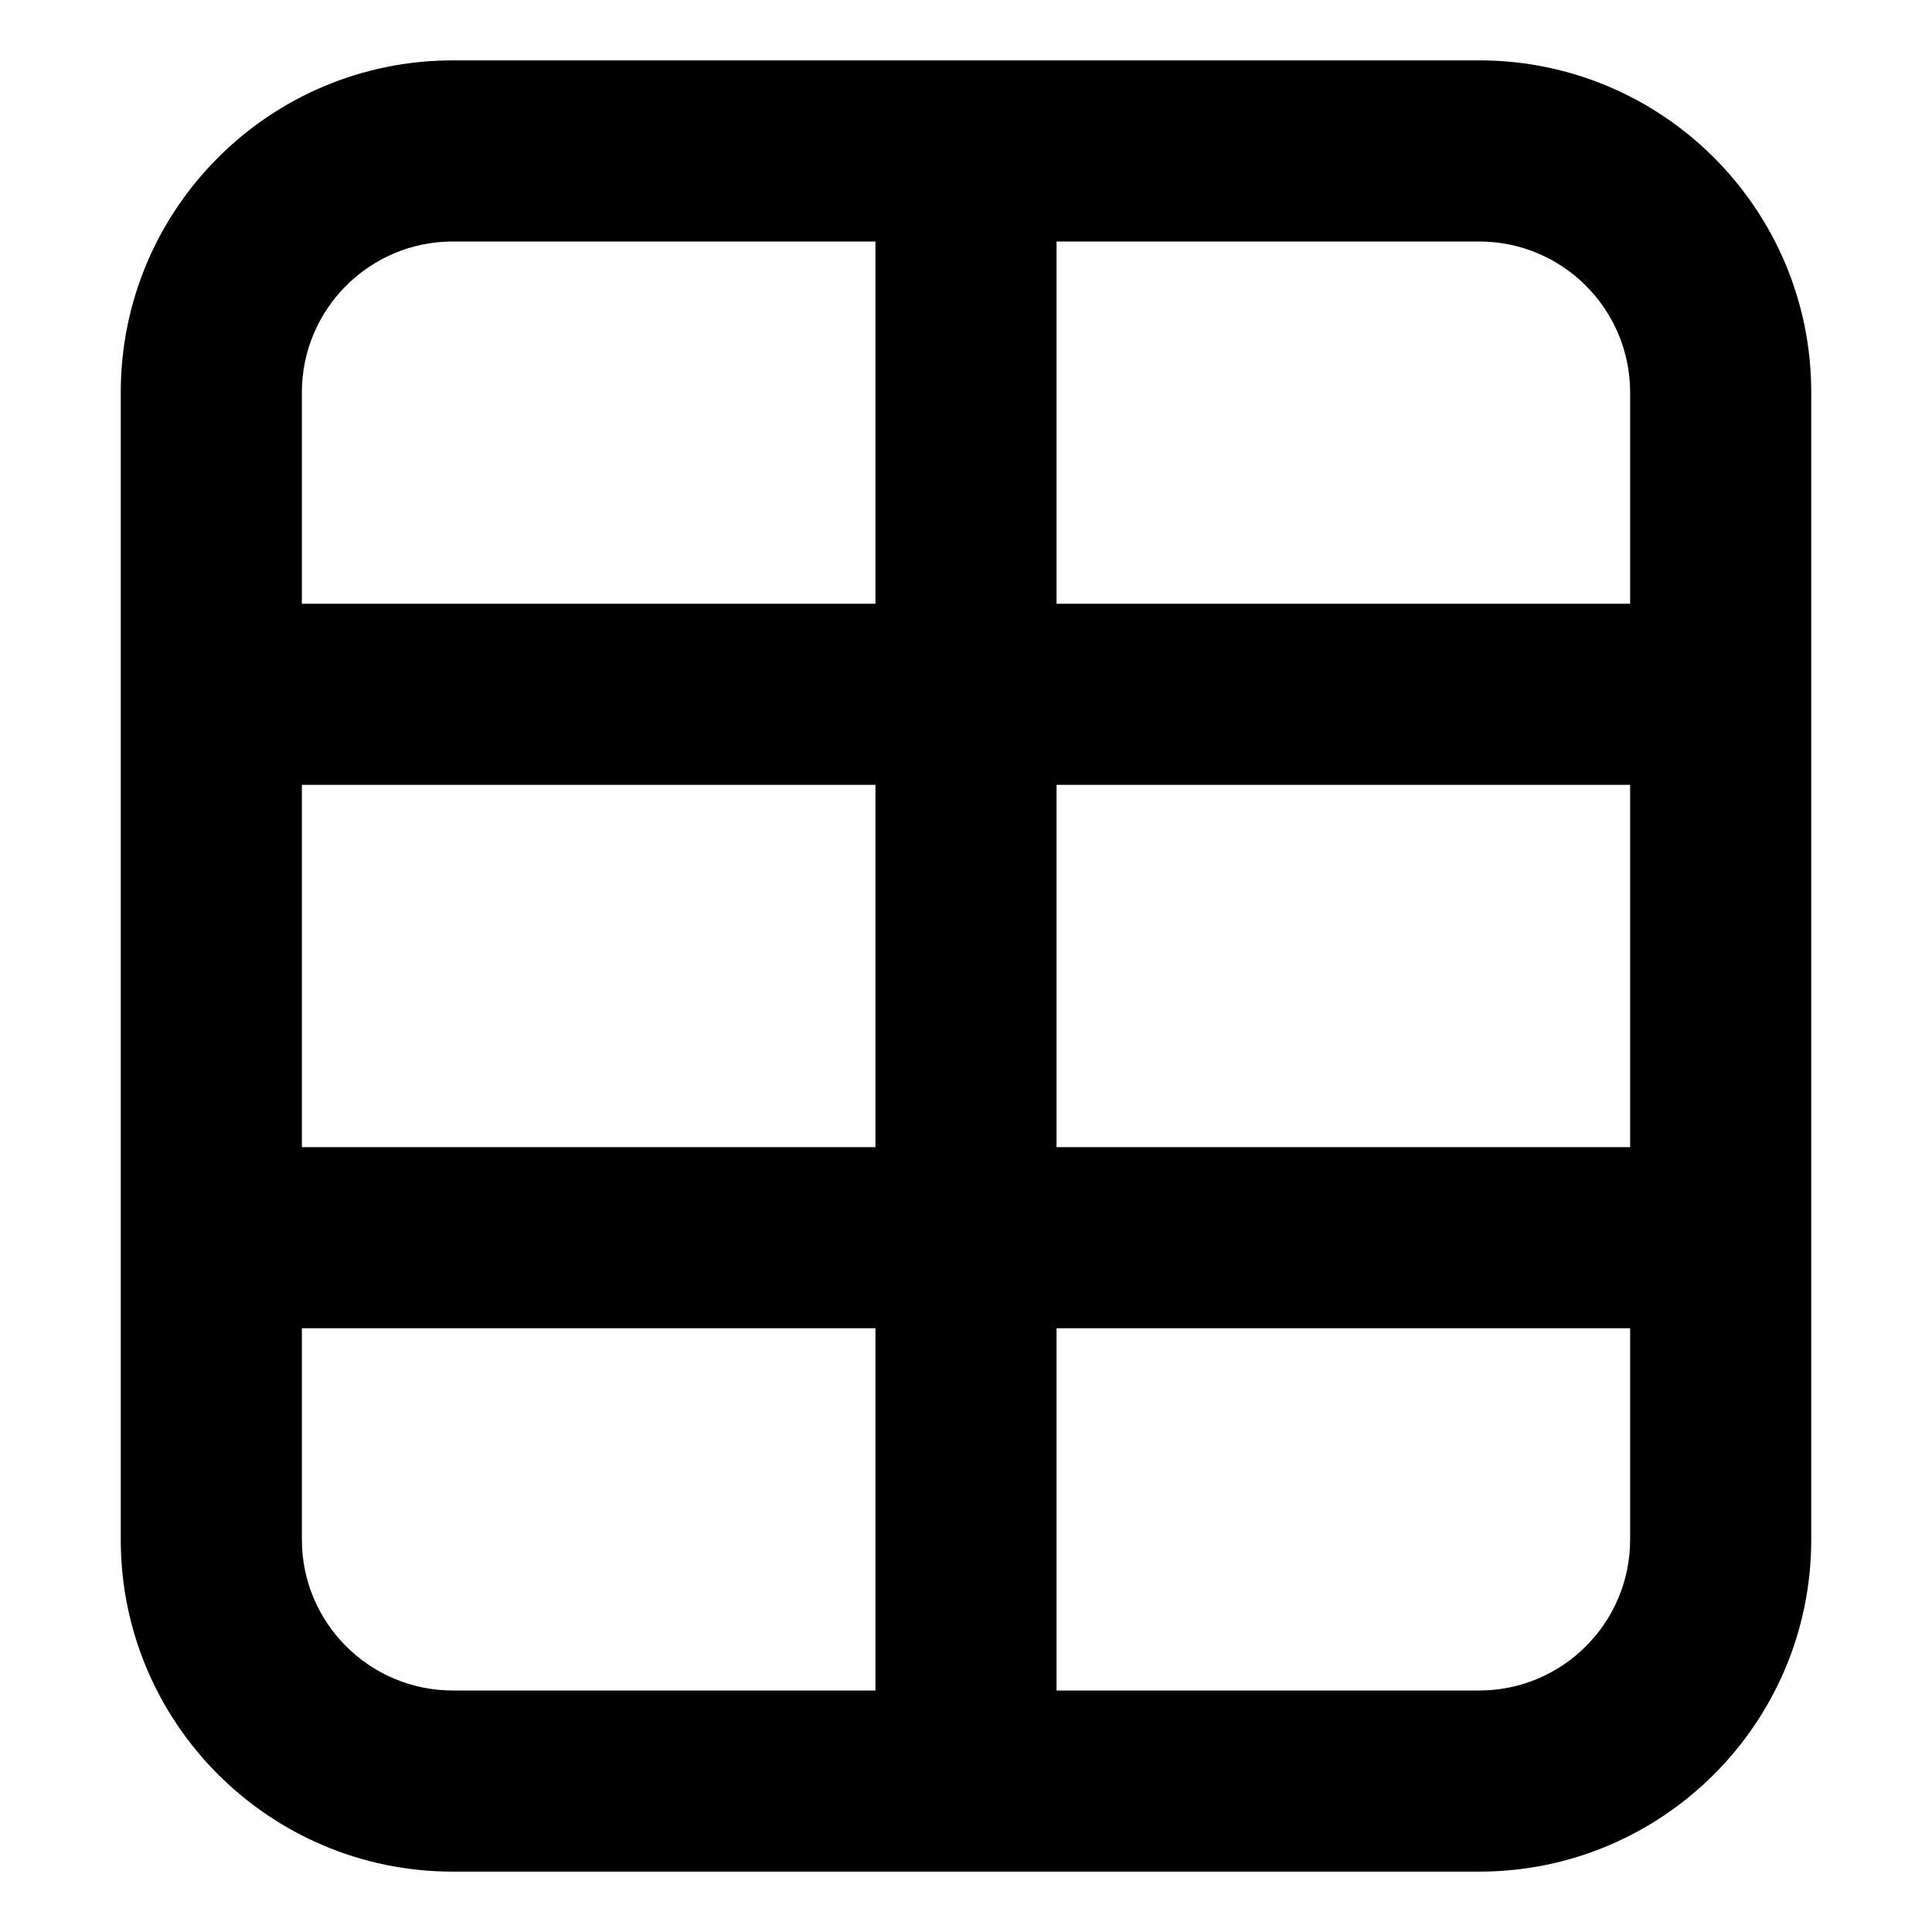
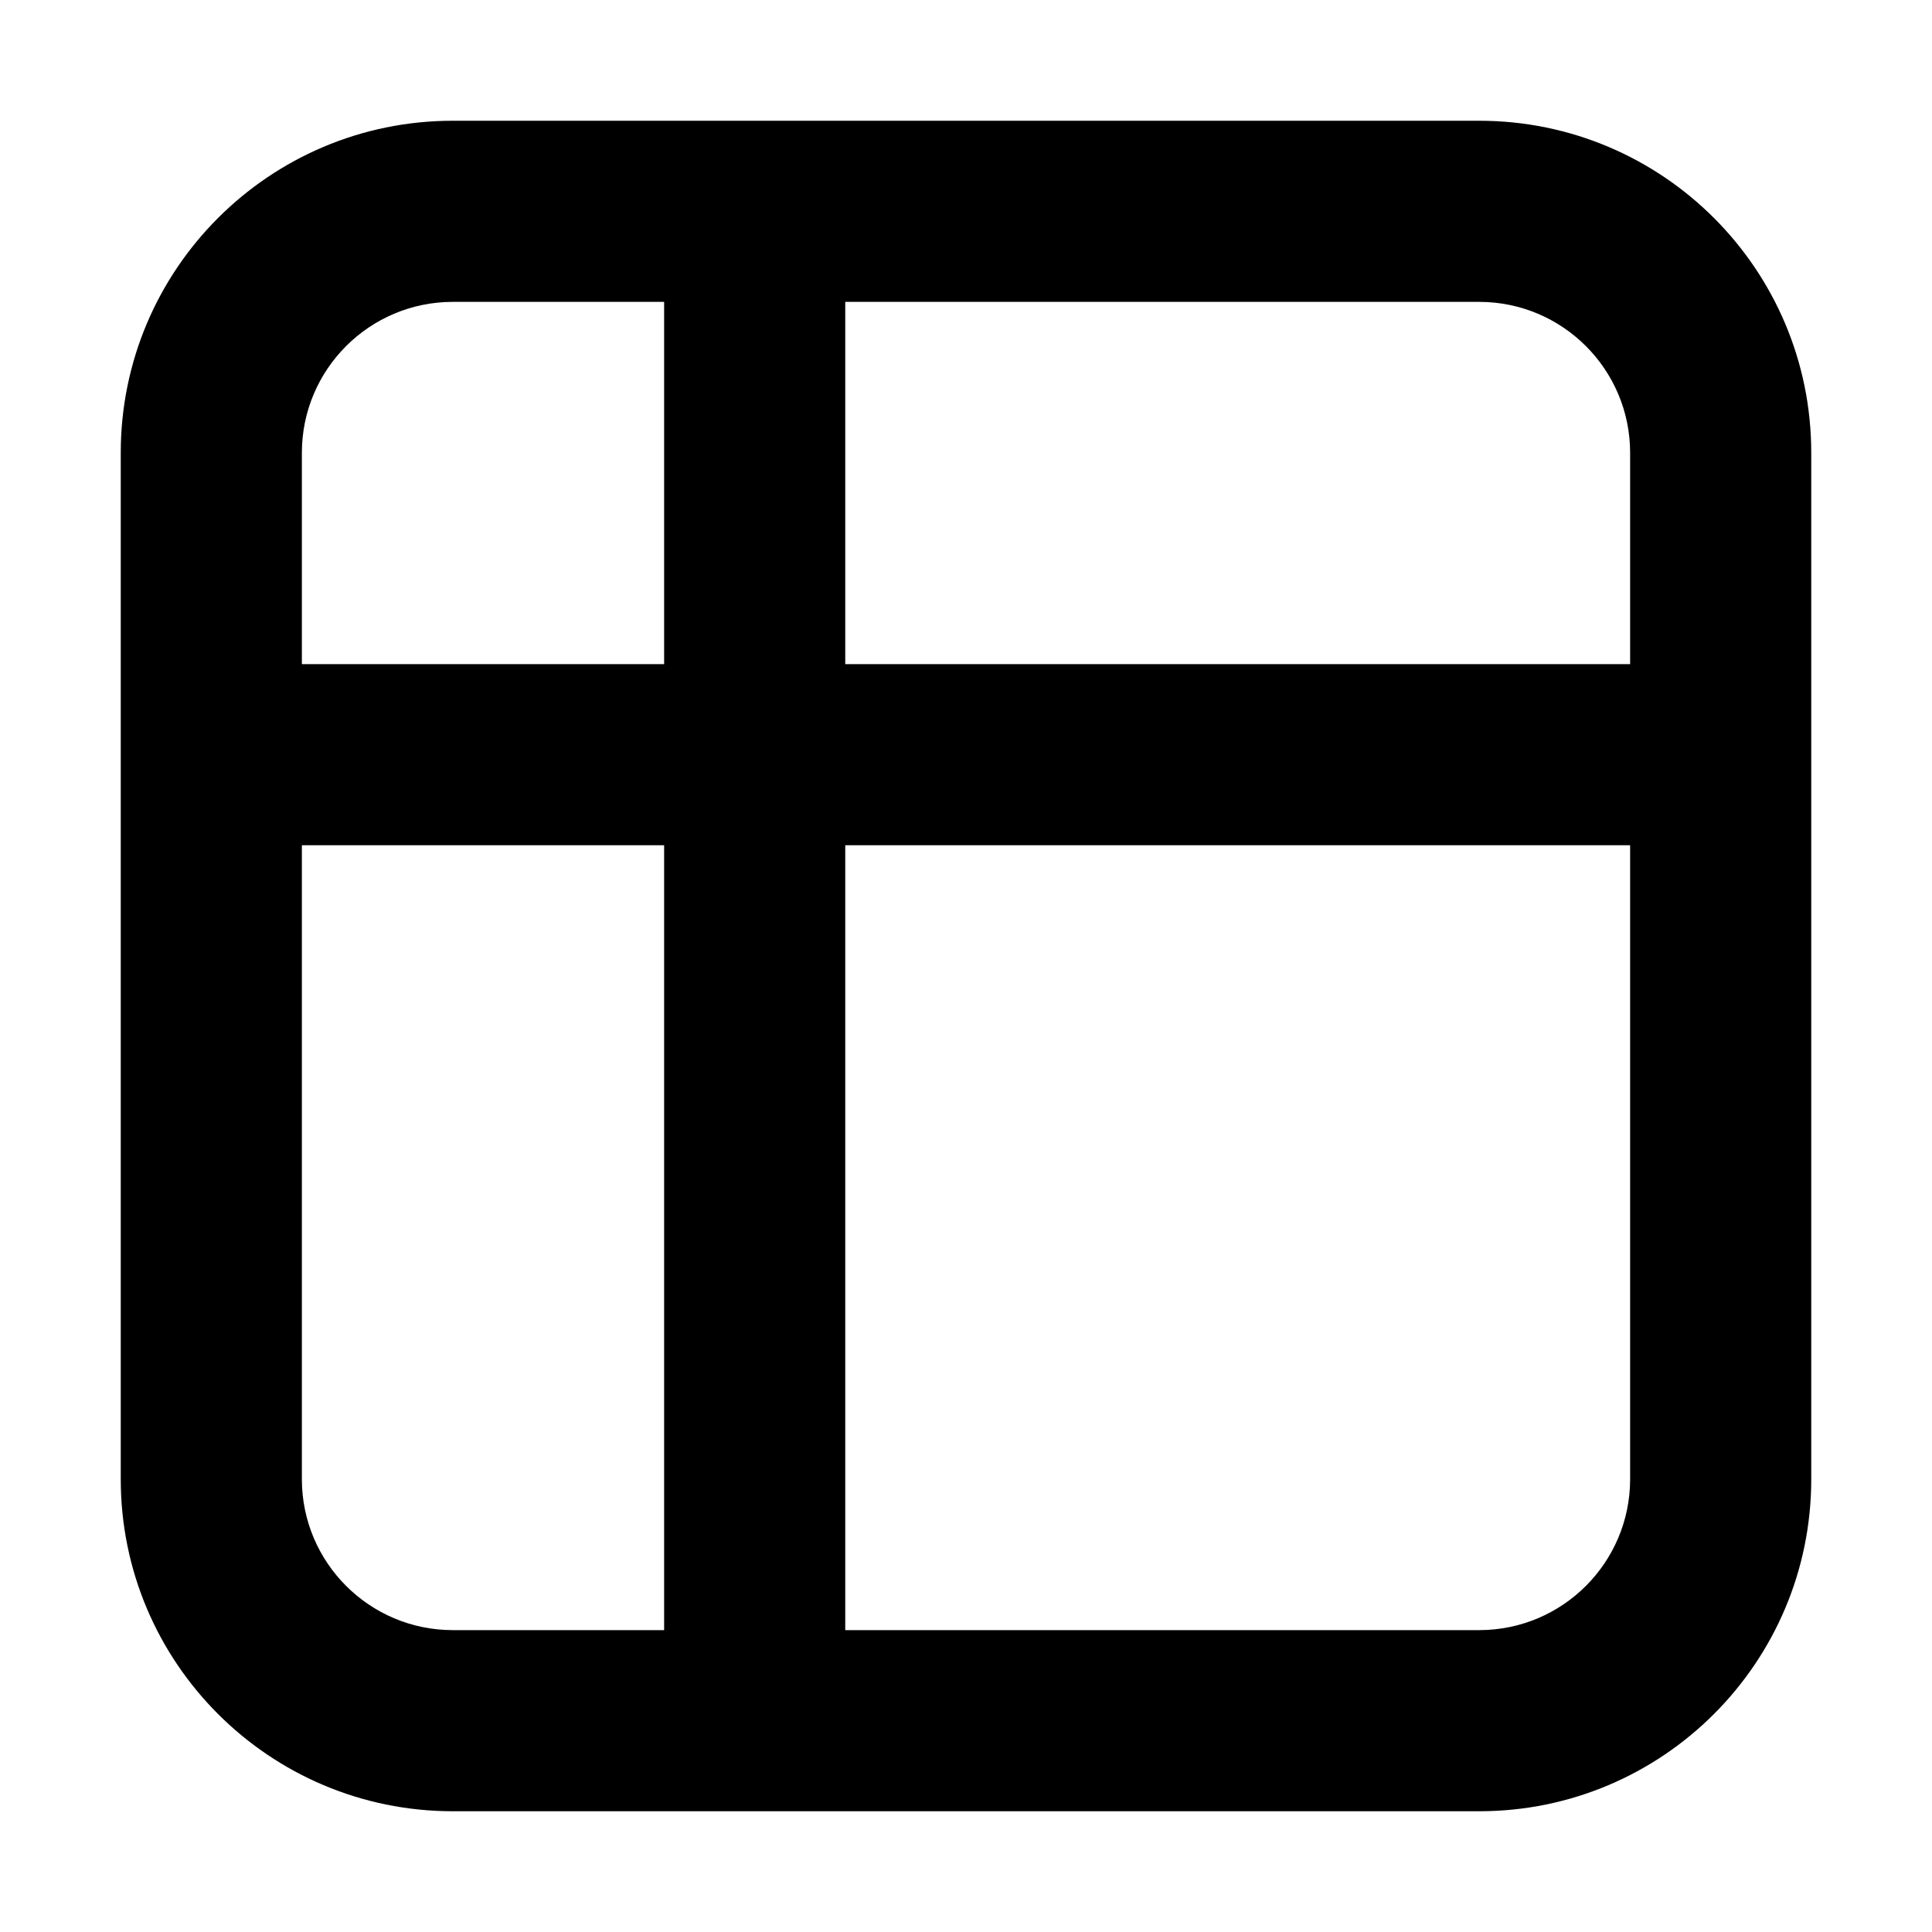
<svg xmlns="http://www.w3.org/2000/svg" fill="currentColor" class="vi" viewBox="0 0 16 16">
-   <path d="M3.75 2c-.69 0-1.25.56-1.25 1.25V5h4.75V2h-3.5Zm5 0v3h4.75V3.25c0-.69-.56-1.25-1.25-1.25h-3.5Zm4.75 4.5H8.75v3h4.75v-3Zm0 4.5H8.75v3h3.5c.69 0 1.25-.56 1.25-1.25V11Zm-6.25 3v-3H2.5v1.75c0 .69.56 1.25 1.25 1.25h3.5ZM2.5 9.5h4.75v-3H2.5v3ZM1 3.25A2.75 2.75 0 0 1 3.75.5h8.5A2.75 2.75 0 0 1 15 3.25v9.5a2.75 2.75 0 0 1-2.75 2.75h-8.5A2.75 2.75 0 0 1 1 12.75v-9.5Z" />
+   <path d="M3.75 2.5c-.69 0-1.25.56-1.25 1.25V5.5h3v-3H3.75ZM7 2.5v3h6.5V3.75c0-.69-.56-1.25-1.25-1.25H7ZM13.5 7H7v6.5h5.25c.69 0 1.25-.56 1.25-1.25V7Zm-8 6.5V7h-3v5.25c0 .69.56 1.25 1.25 1.25H5.5ZM1 3.75A2.75 2.75 0 0 1 3.75 1h8.5A2.75 2.75 0 0 1 15 3.75v8.5A2.75 2.75 0 0 1 12.25 15h-8.5A2.75 2.75 0 0 1 1 12.25v-8.5Z" />
</svg>
